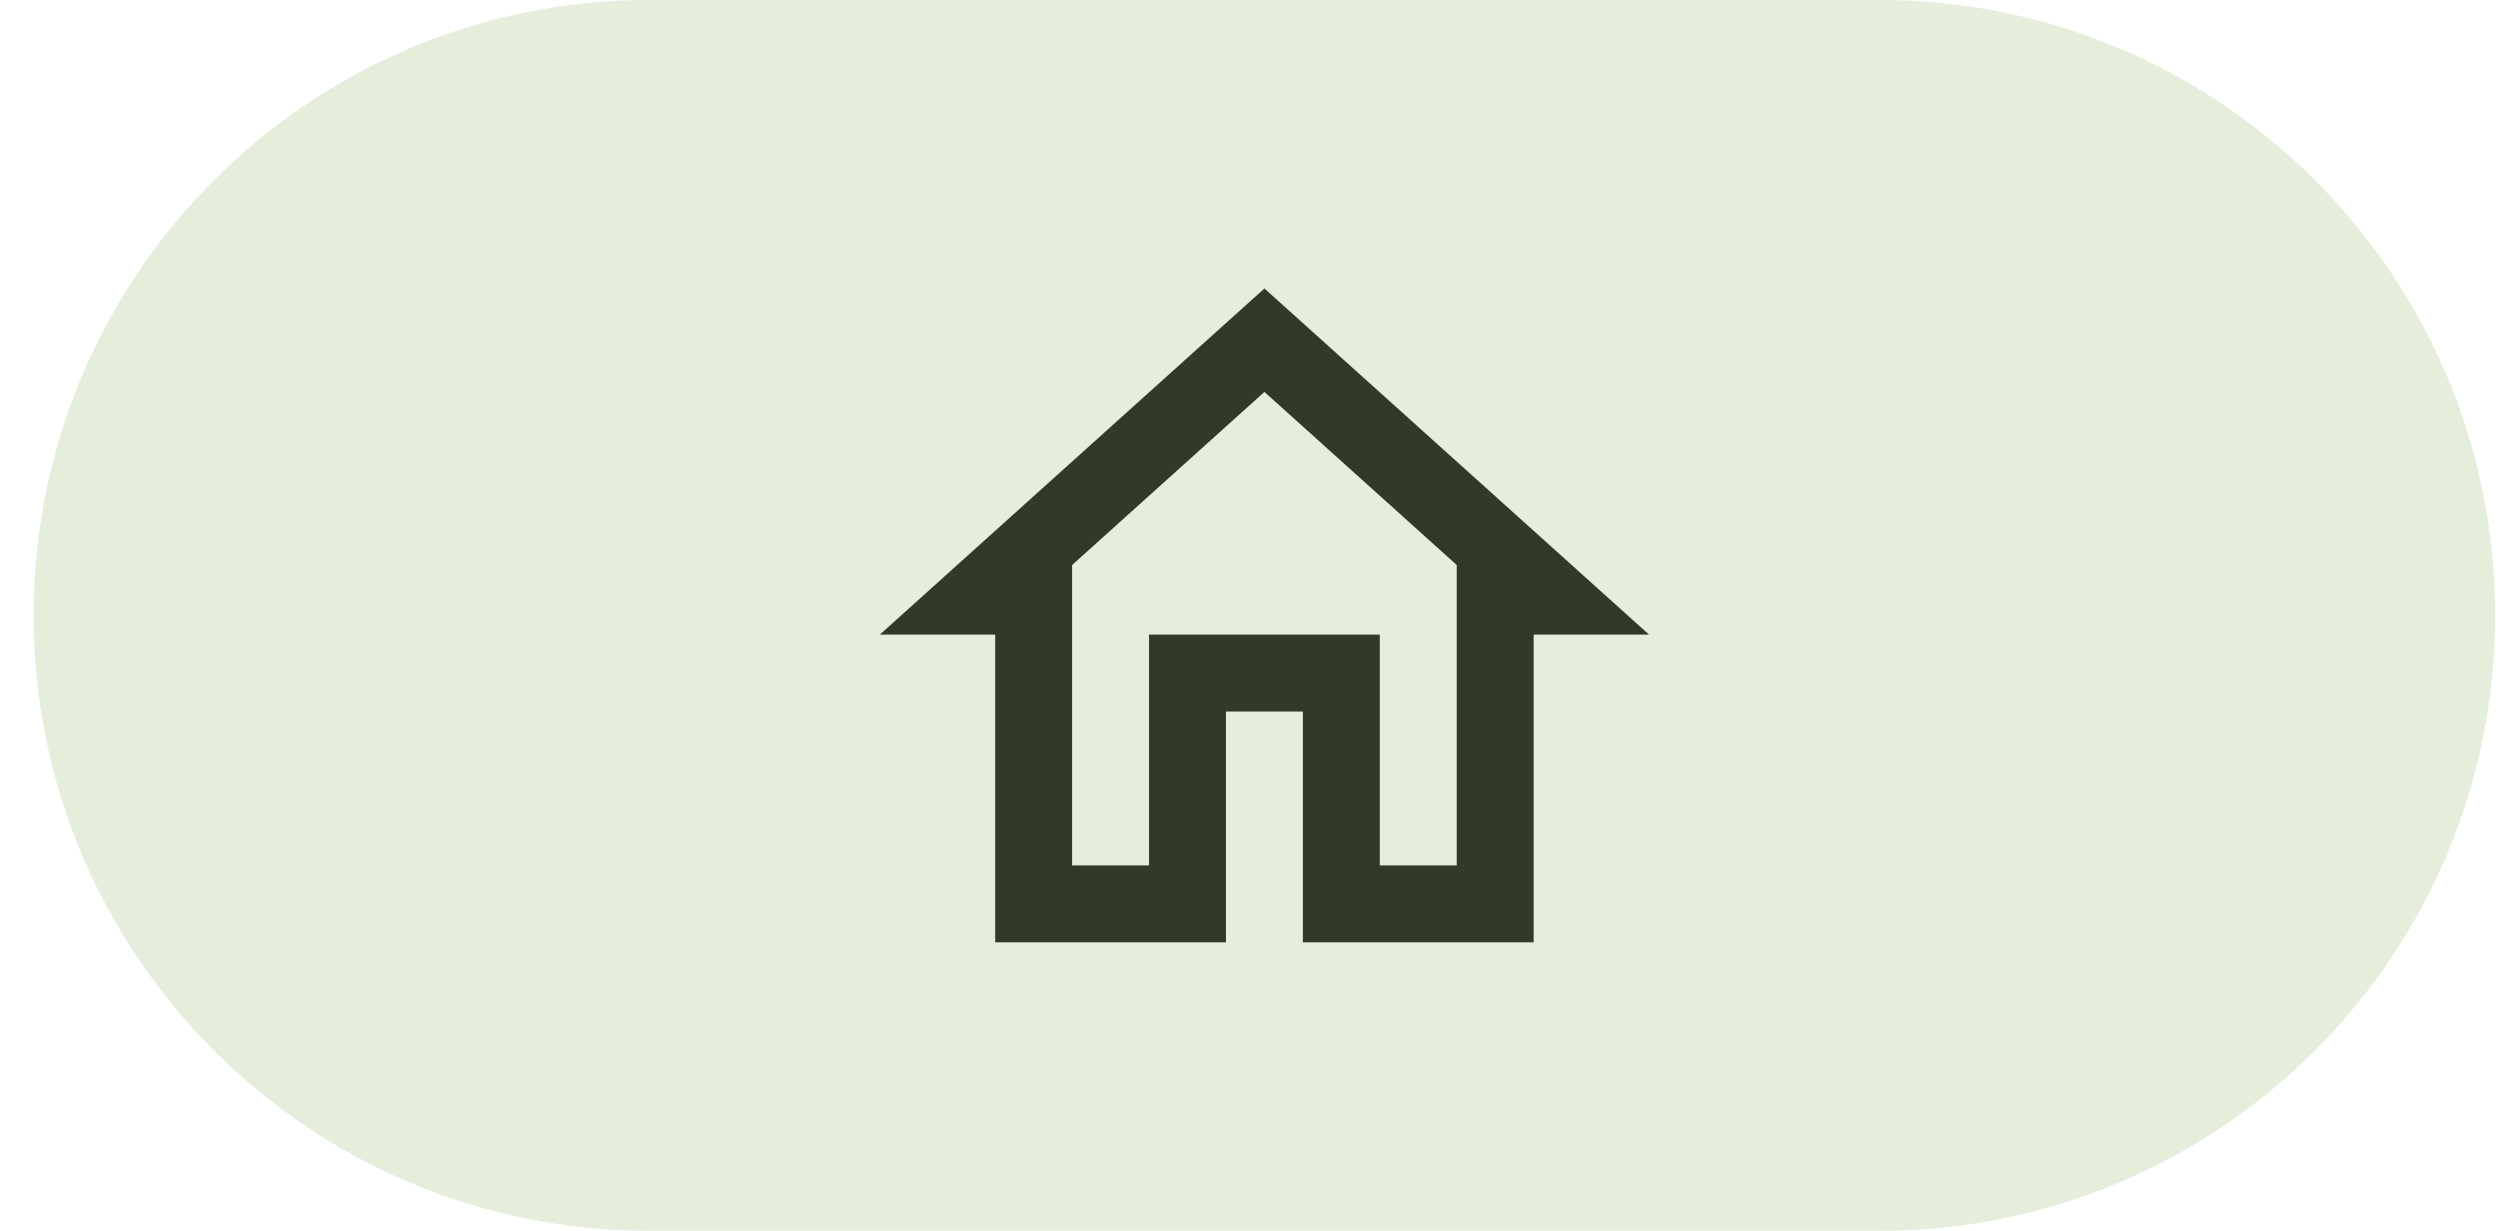
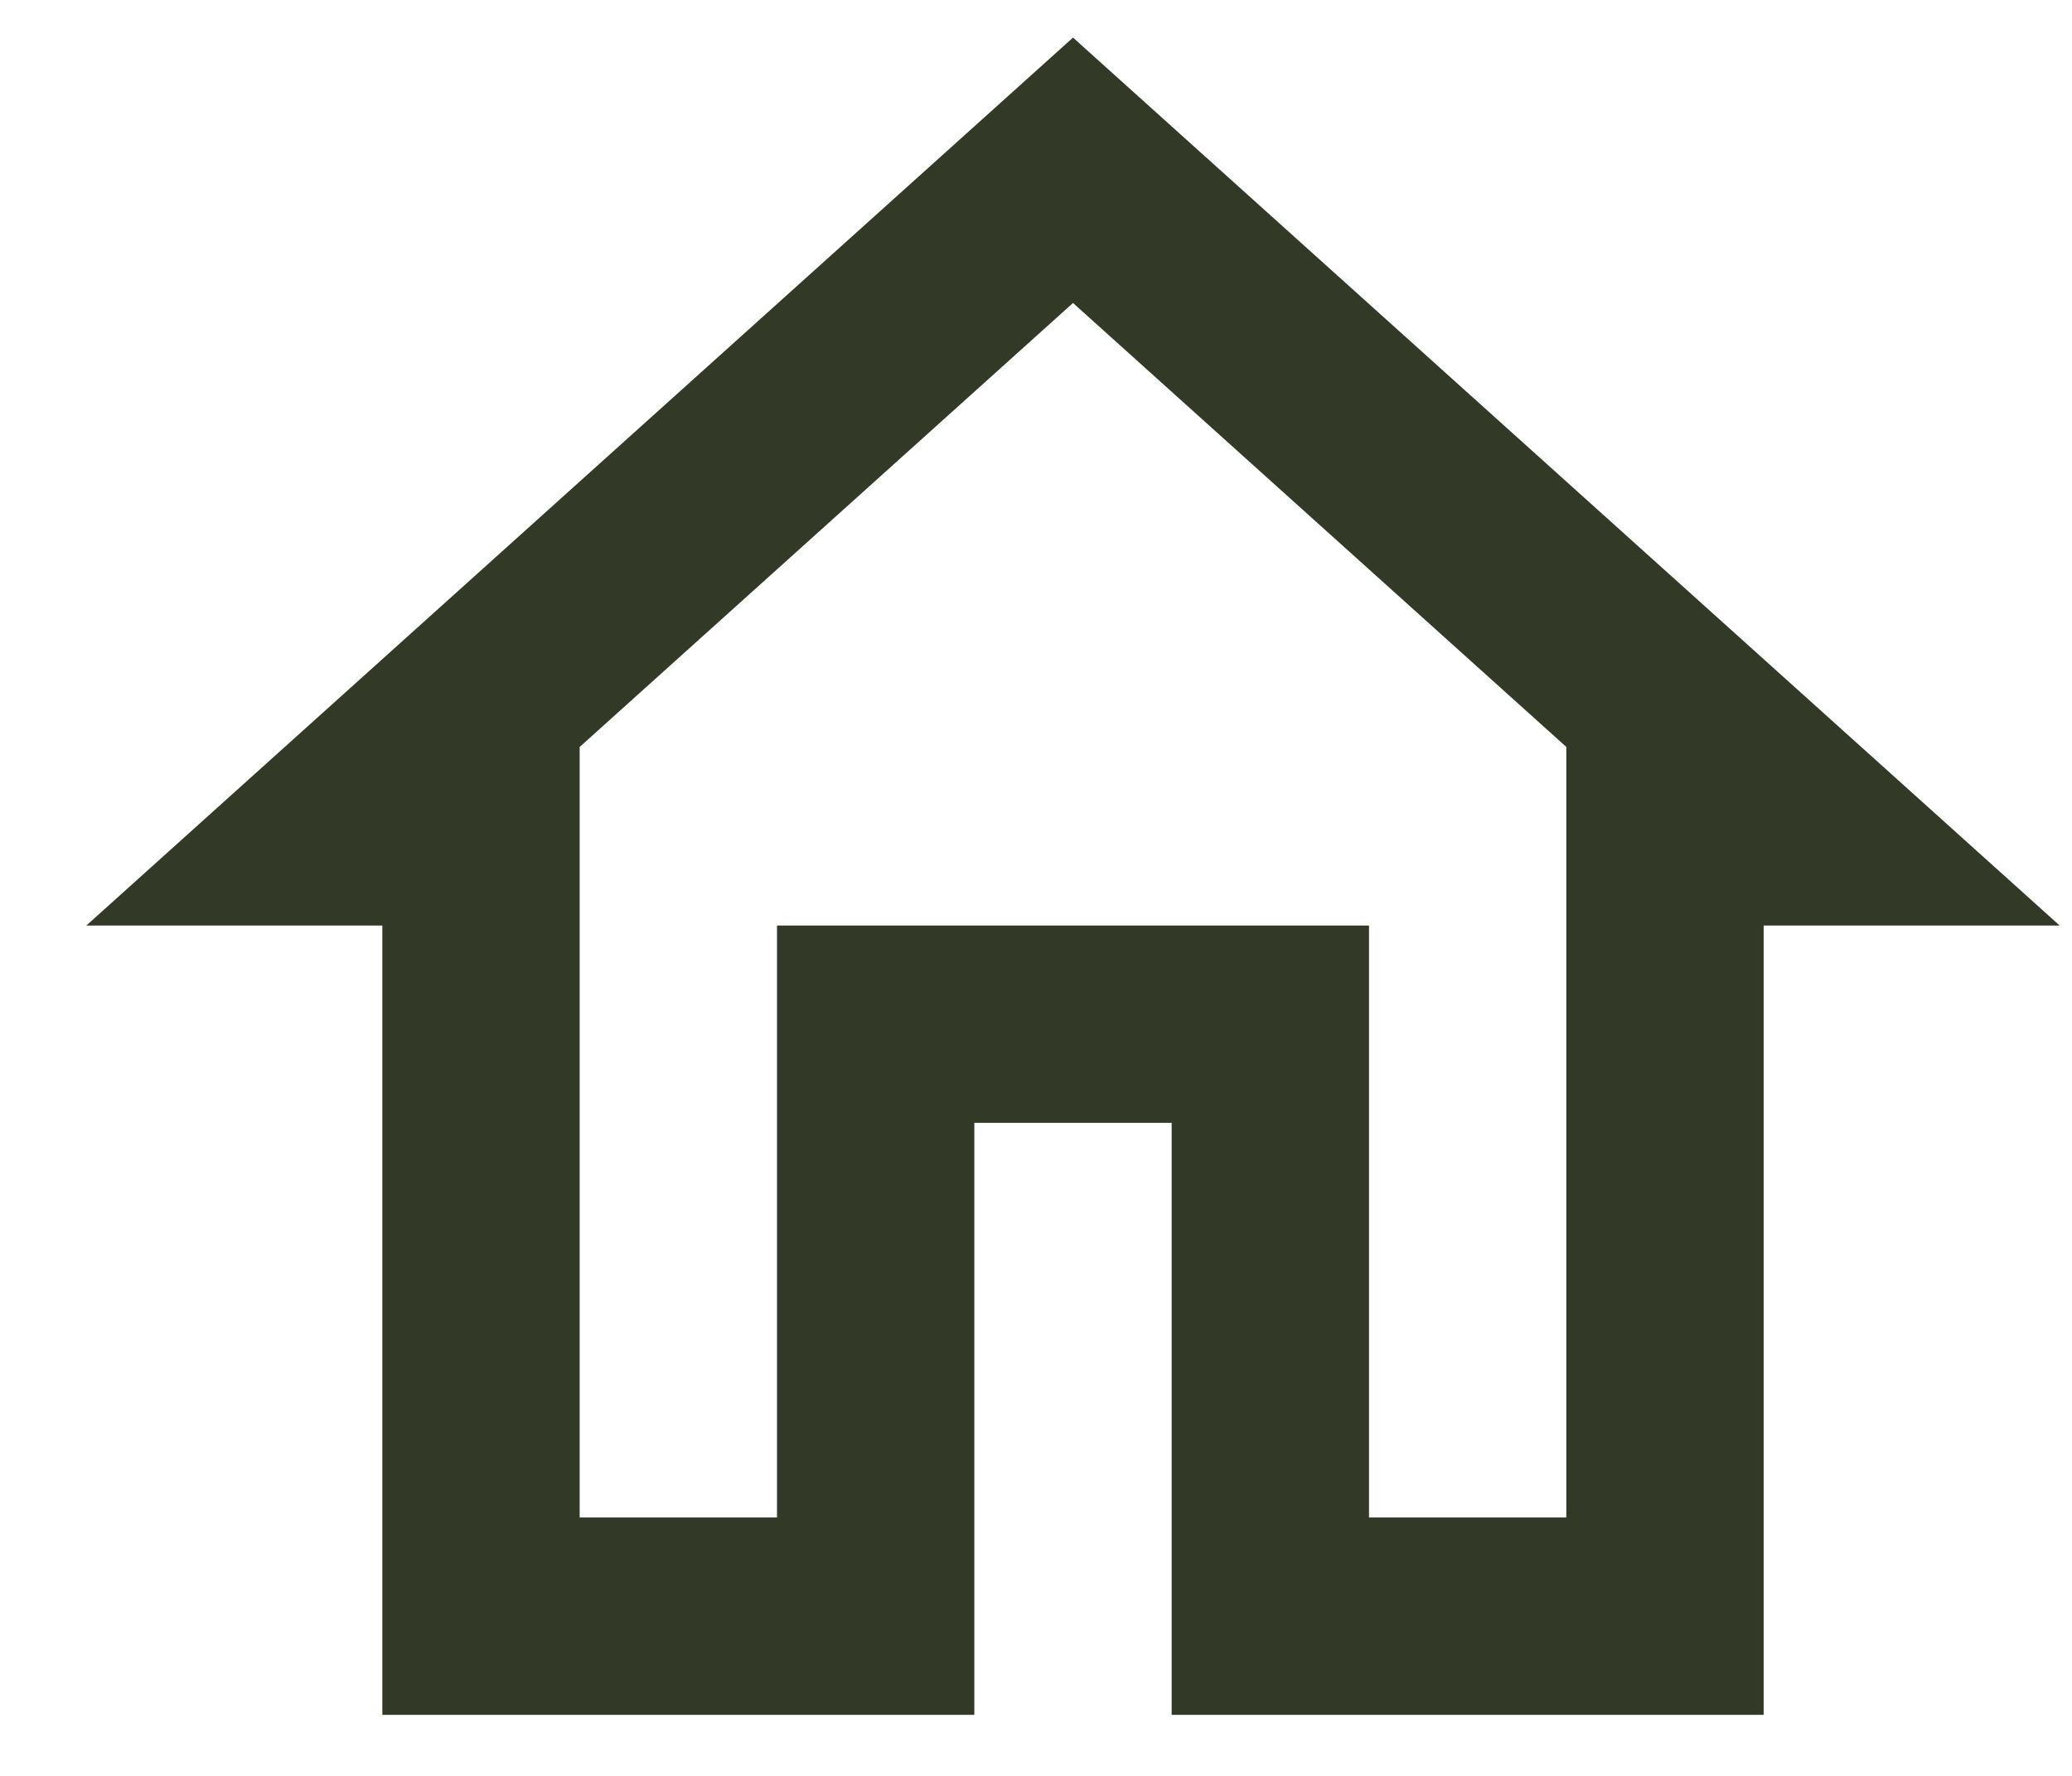
- <svg xmlns="http://www.w3.org/2000/svg" class="nav-list__state-active" width="65" height="32" viewBox="0 0 65 32" fill="none">
-   <rect x="0.875" width="64" height="32" rx="16" fill="#E5EDDB" />
-   <path d="M32.875 10.19L37.875 14.69V22.5H35.875V16.5H29.875V22.5H27.875V14.69L32.875 10.19ZM32.875 7.5L22.875 16.5H25.875V24.5H31.875V18.5H33.875V24.5H39.875V16.5H42.875L32.875 7.5Z" fill="#323A27" />
+ <svg xmlns="http://www.w3.org/2000/svg" width="21" height="18" viewBox="0 0 21 18" fill="none">
+   <path d="M10.875 3.071L15.875 7.571V15.381H13.875V9.381H7.875V15.381H5.875V7.571L10.875 3.071ZM10.875 0.381L0.875 9.381H3.875V17.381H9.875V11.381H11.875V17.381H17.875V9.381H20.875L10.875 0.381Z" fill="#323A27" />
</svg>
